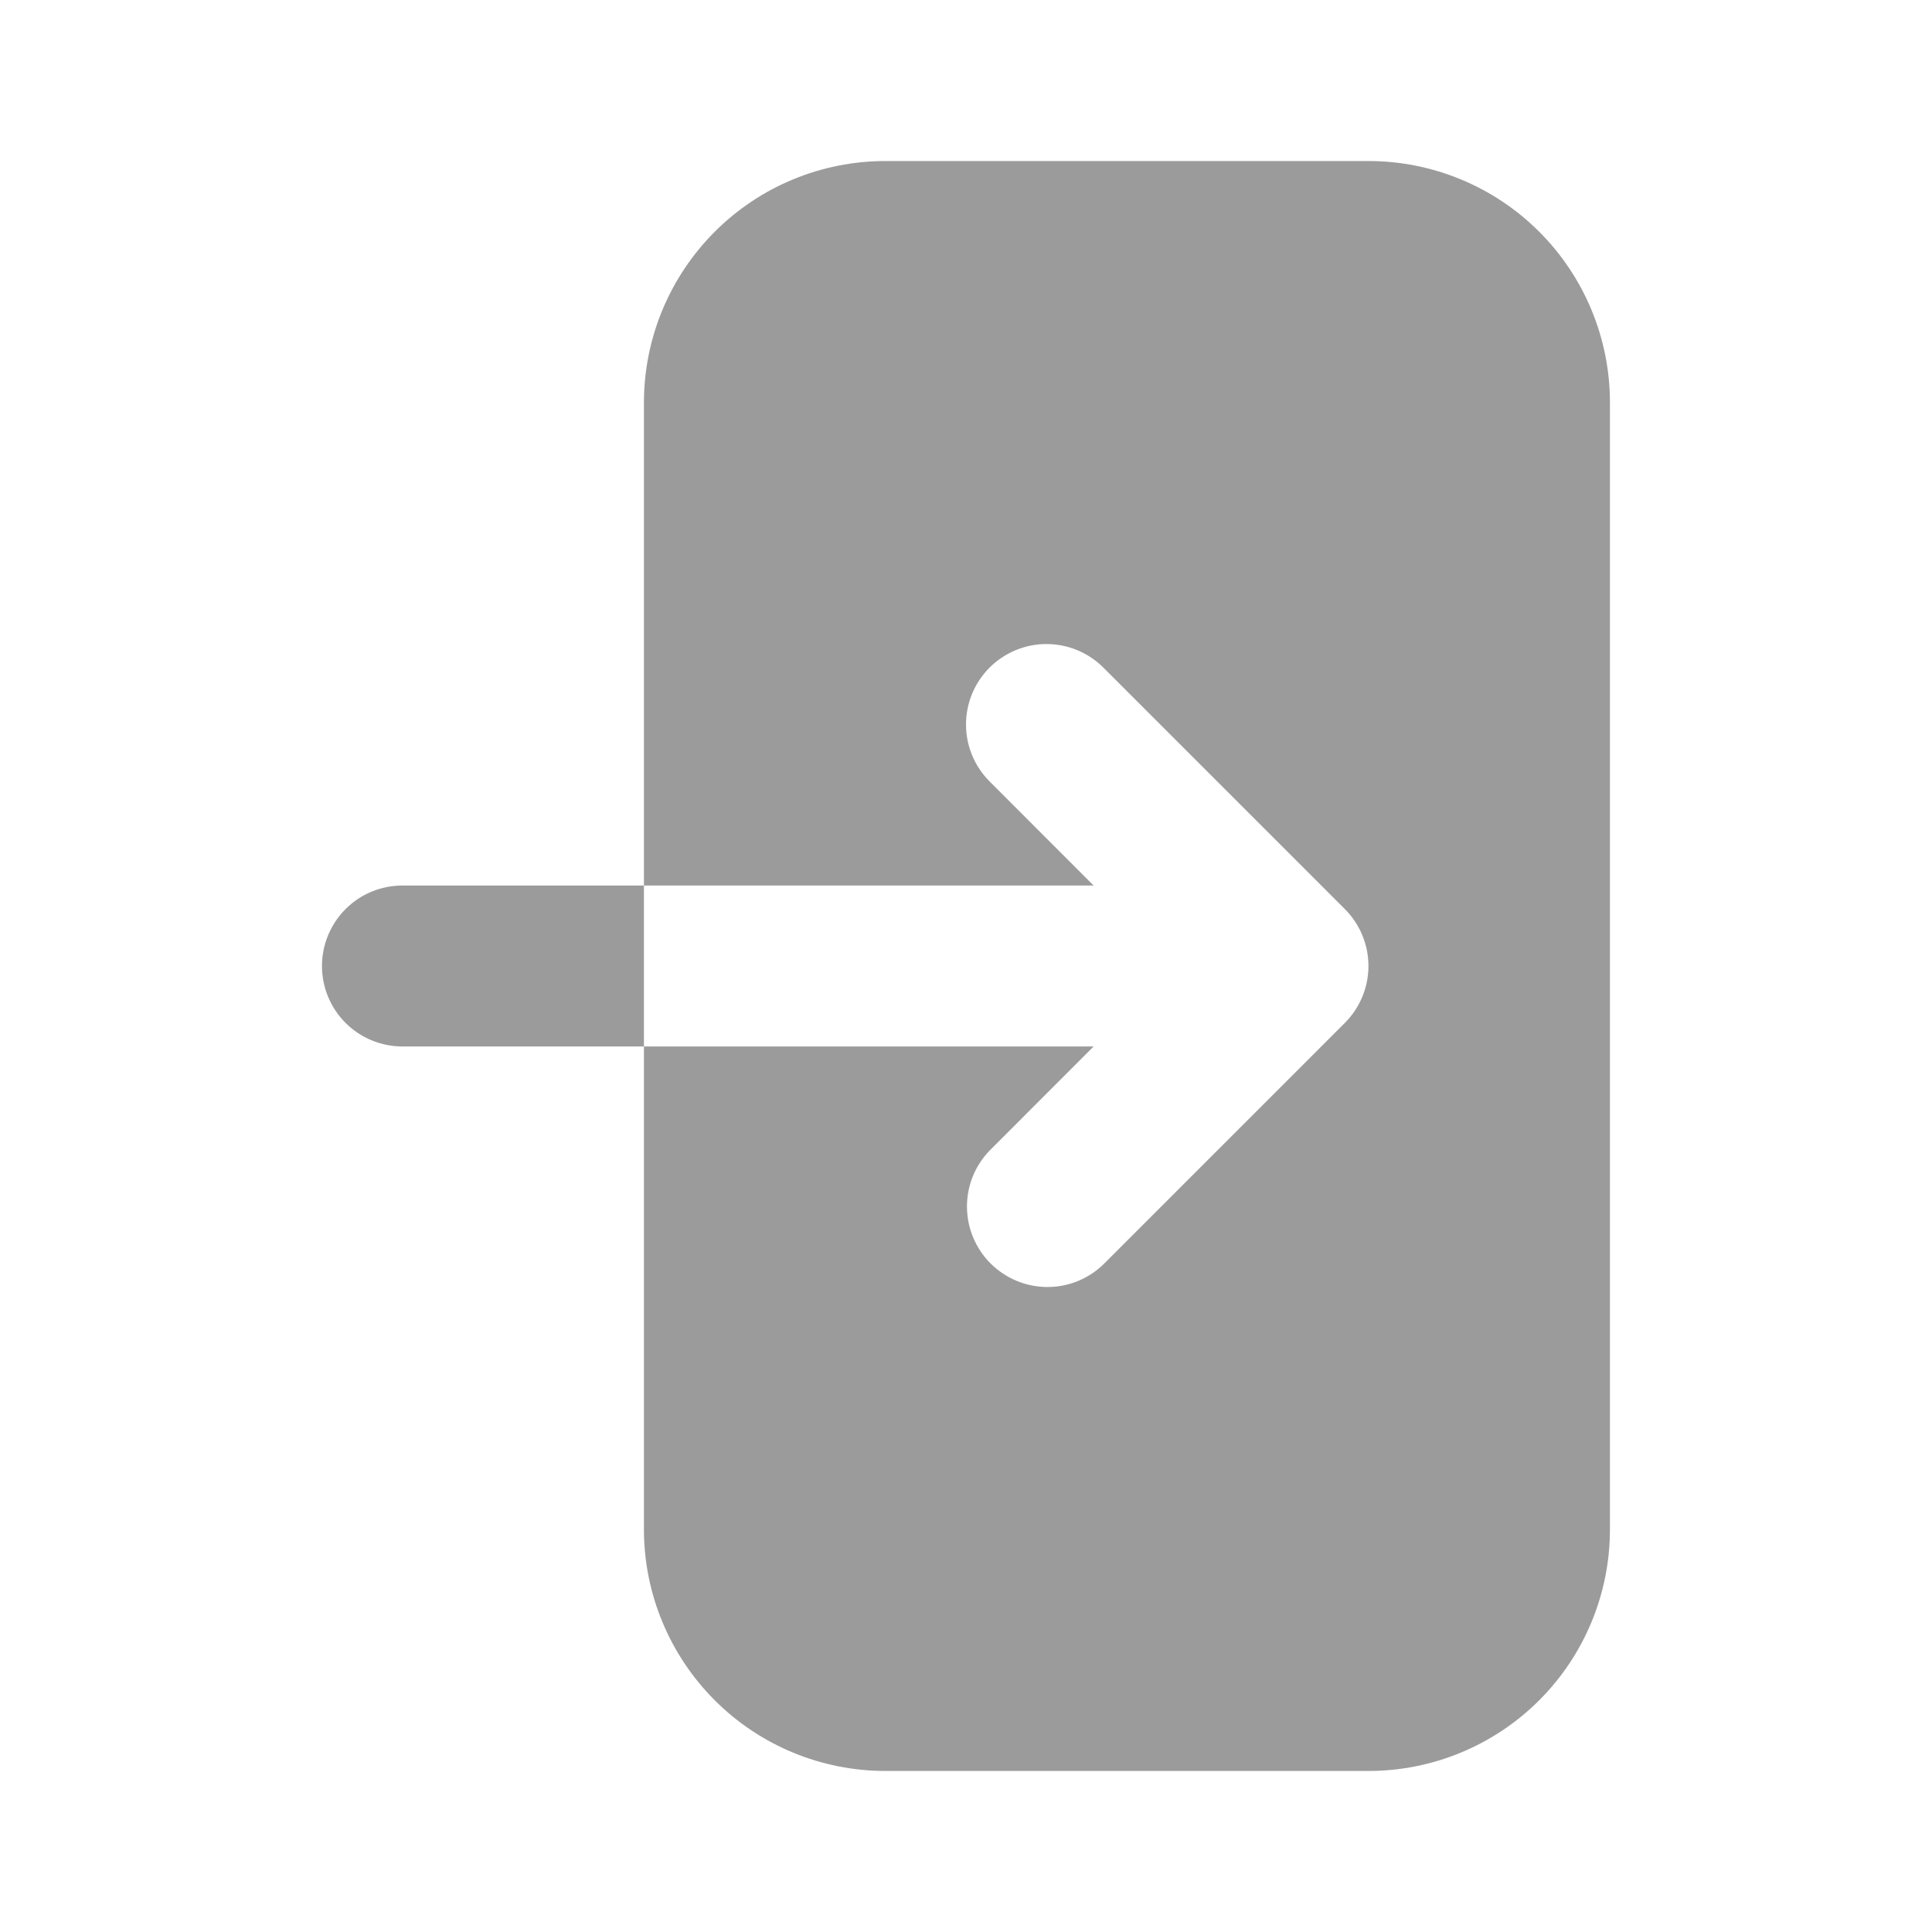
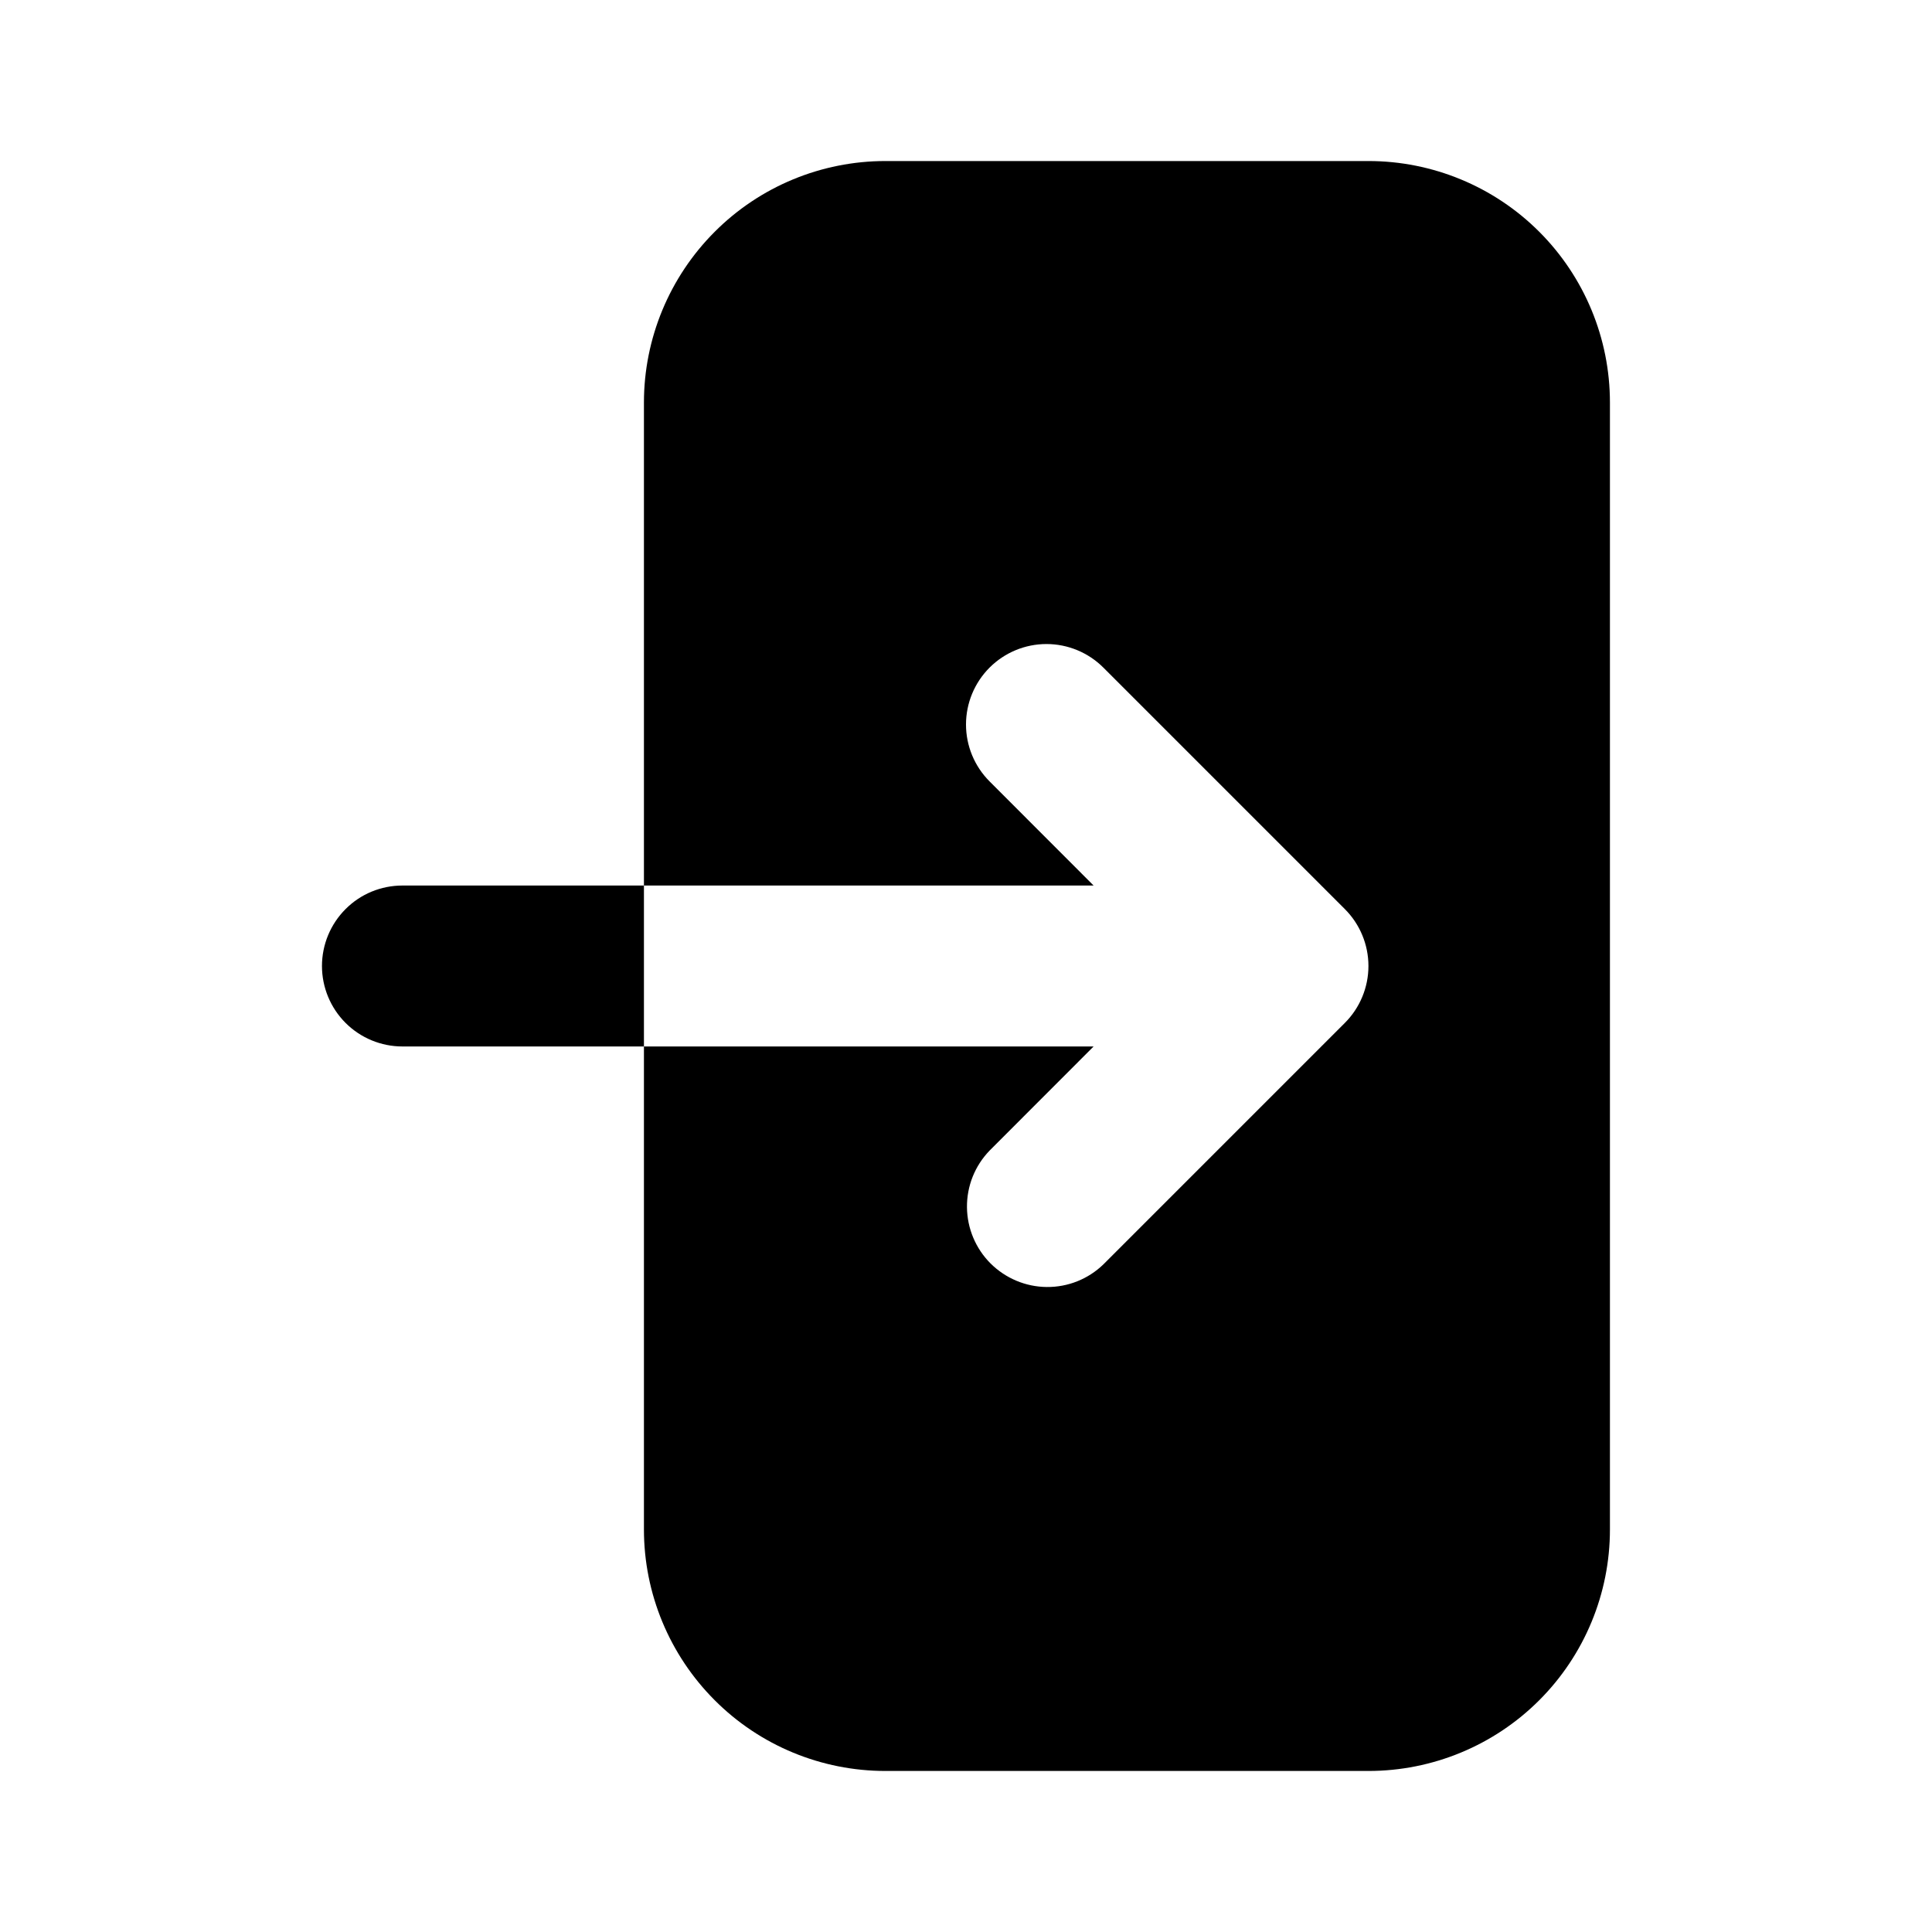
- <svg xmlns="http://www.w3.org/2000/svg" width="20" height="20" viewBox="0 0 20 20" fill="none">
-   <path fill-rule="evenodd" clip-rule="evenodd" d="M9.166 1.667C8.503 1.667 7.867 1.93 7.399 2.399C6.93 2.868 6.666 3.504 6.666 4.167V15.833C6.666 16.496 6.93 17.132 7.399 17.601C7.867 18.07 8.503 18.333 9.166 18.333H14.166C14.829 18.333 15.465 18.07 15.934 17.601C16.403 17.132 16.666 16.496 16.666 15.833V4.167C16.666 3.504 16.403 2.868 15.934 2.399C15.465 1.93 14.829 1.667 14.166 1.667H9.166ZM10.244 6.911C10.4 6.755 10.612 6.667 10.833 6.667C11.054 6.667 11.266 6.755 11.422 6.911L13.922 9.411C14.078 9.567 14.166 9.779 14.166 10C14.166 10.221 14.078 10.433 13.922 10.589L11.422 13.089C11.265 13.241 11.055 13.325 10.836 13.323C10.617 13.321 10.409 13.233 10.254 13.079C10.1 12.925 10.012 12.716 10.01 12.497C10.008 12.278 10.092 12.068 10.244 11.911L11.321 10.833H4.166C3.945 10.833 3.733 10.745 3.577 10.589C3.421 10.433 3.333 10.221 3.333 10C3.333 9.779 3.421 9.567 3.577 9.411C3.733 9.254 3.945 9.167 4.166 9.167H11.321L10.244 8.089C10.088 7.933 10 7.721 10 7.5C10 7.279 10.088 7.067 10.244 6.911Z" fill="#9B9B9B" />
+ <svg xmlns="http://www.w3.org/2000/svg" viewBox="0 0 20 20" fill="none">
+   <path fill-rule="evenodd" clip-rule="evenodd" d="M9.166 1.667C8.503 1.667 7.867 1.93 7.399 2.399C6.93 2.868 6.666 3.504 6.666 4.167V15.833C6.666 16.496 6.93 17.132 7.399 17.601C7.867 18.07 8.503 18.333 9.166 18.333H14.166C14.829 18.333 15.465 18.07 15.934 17.601C16.403 17.132 16.666 16.496 16.666 15.833V4.167C16.666 3.504 16.403 2.868 15.934 2.399C15.465 1.93 14.829 1.667 14.166 1.667H9.166ZM10.244 6.911C10.4 6.755 10.612 6.667 10.833 6.667C11.054 6.667 11.266 6.755 11.422 6.911L13.922 9.411C14.078 9.567 14.166 9.779 14.166 10C14.166 10.221 14.078 10.433 13.922 10.589L11.422 13.089C11.265 13.241 11.055 13.325 10.836 13.323C10.617 13.321 10.409 13.233 10.254 13.079C10.1 12.925 10.012 12.716 10.01 12.497C10.008 12.278 10.092 12.068 10.244 11.911L11.321 10.833H4.166C3.945 10.833 3.733 10.745 3.577 10.589C3.421 10.433 3.333 10.221 3.333 10C3.333 9.779 3.421 9.567 3.577 9.411C3.733 9.254 3.945 9.167 4.166 9.167H11.321L10.244 8.089C10.088 7.933 10 7.721 10 7.5C10 7.279 10.088 7.067 10.244 6.911Z" fill="currentColor" />
</svg>
